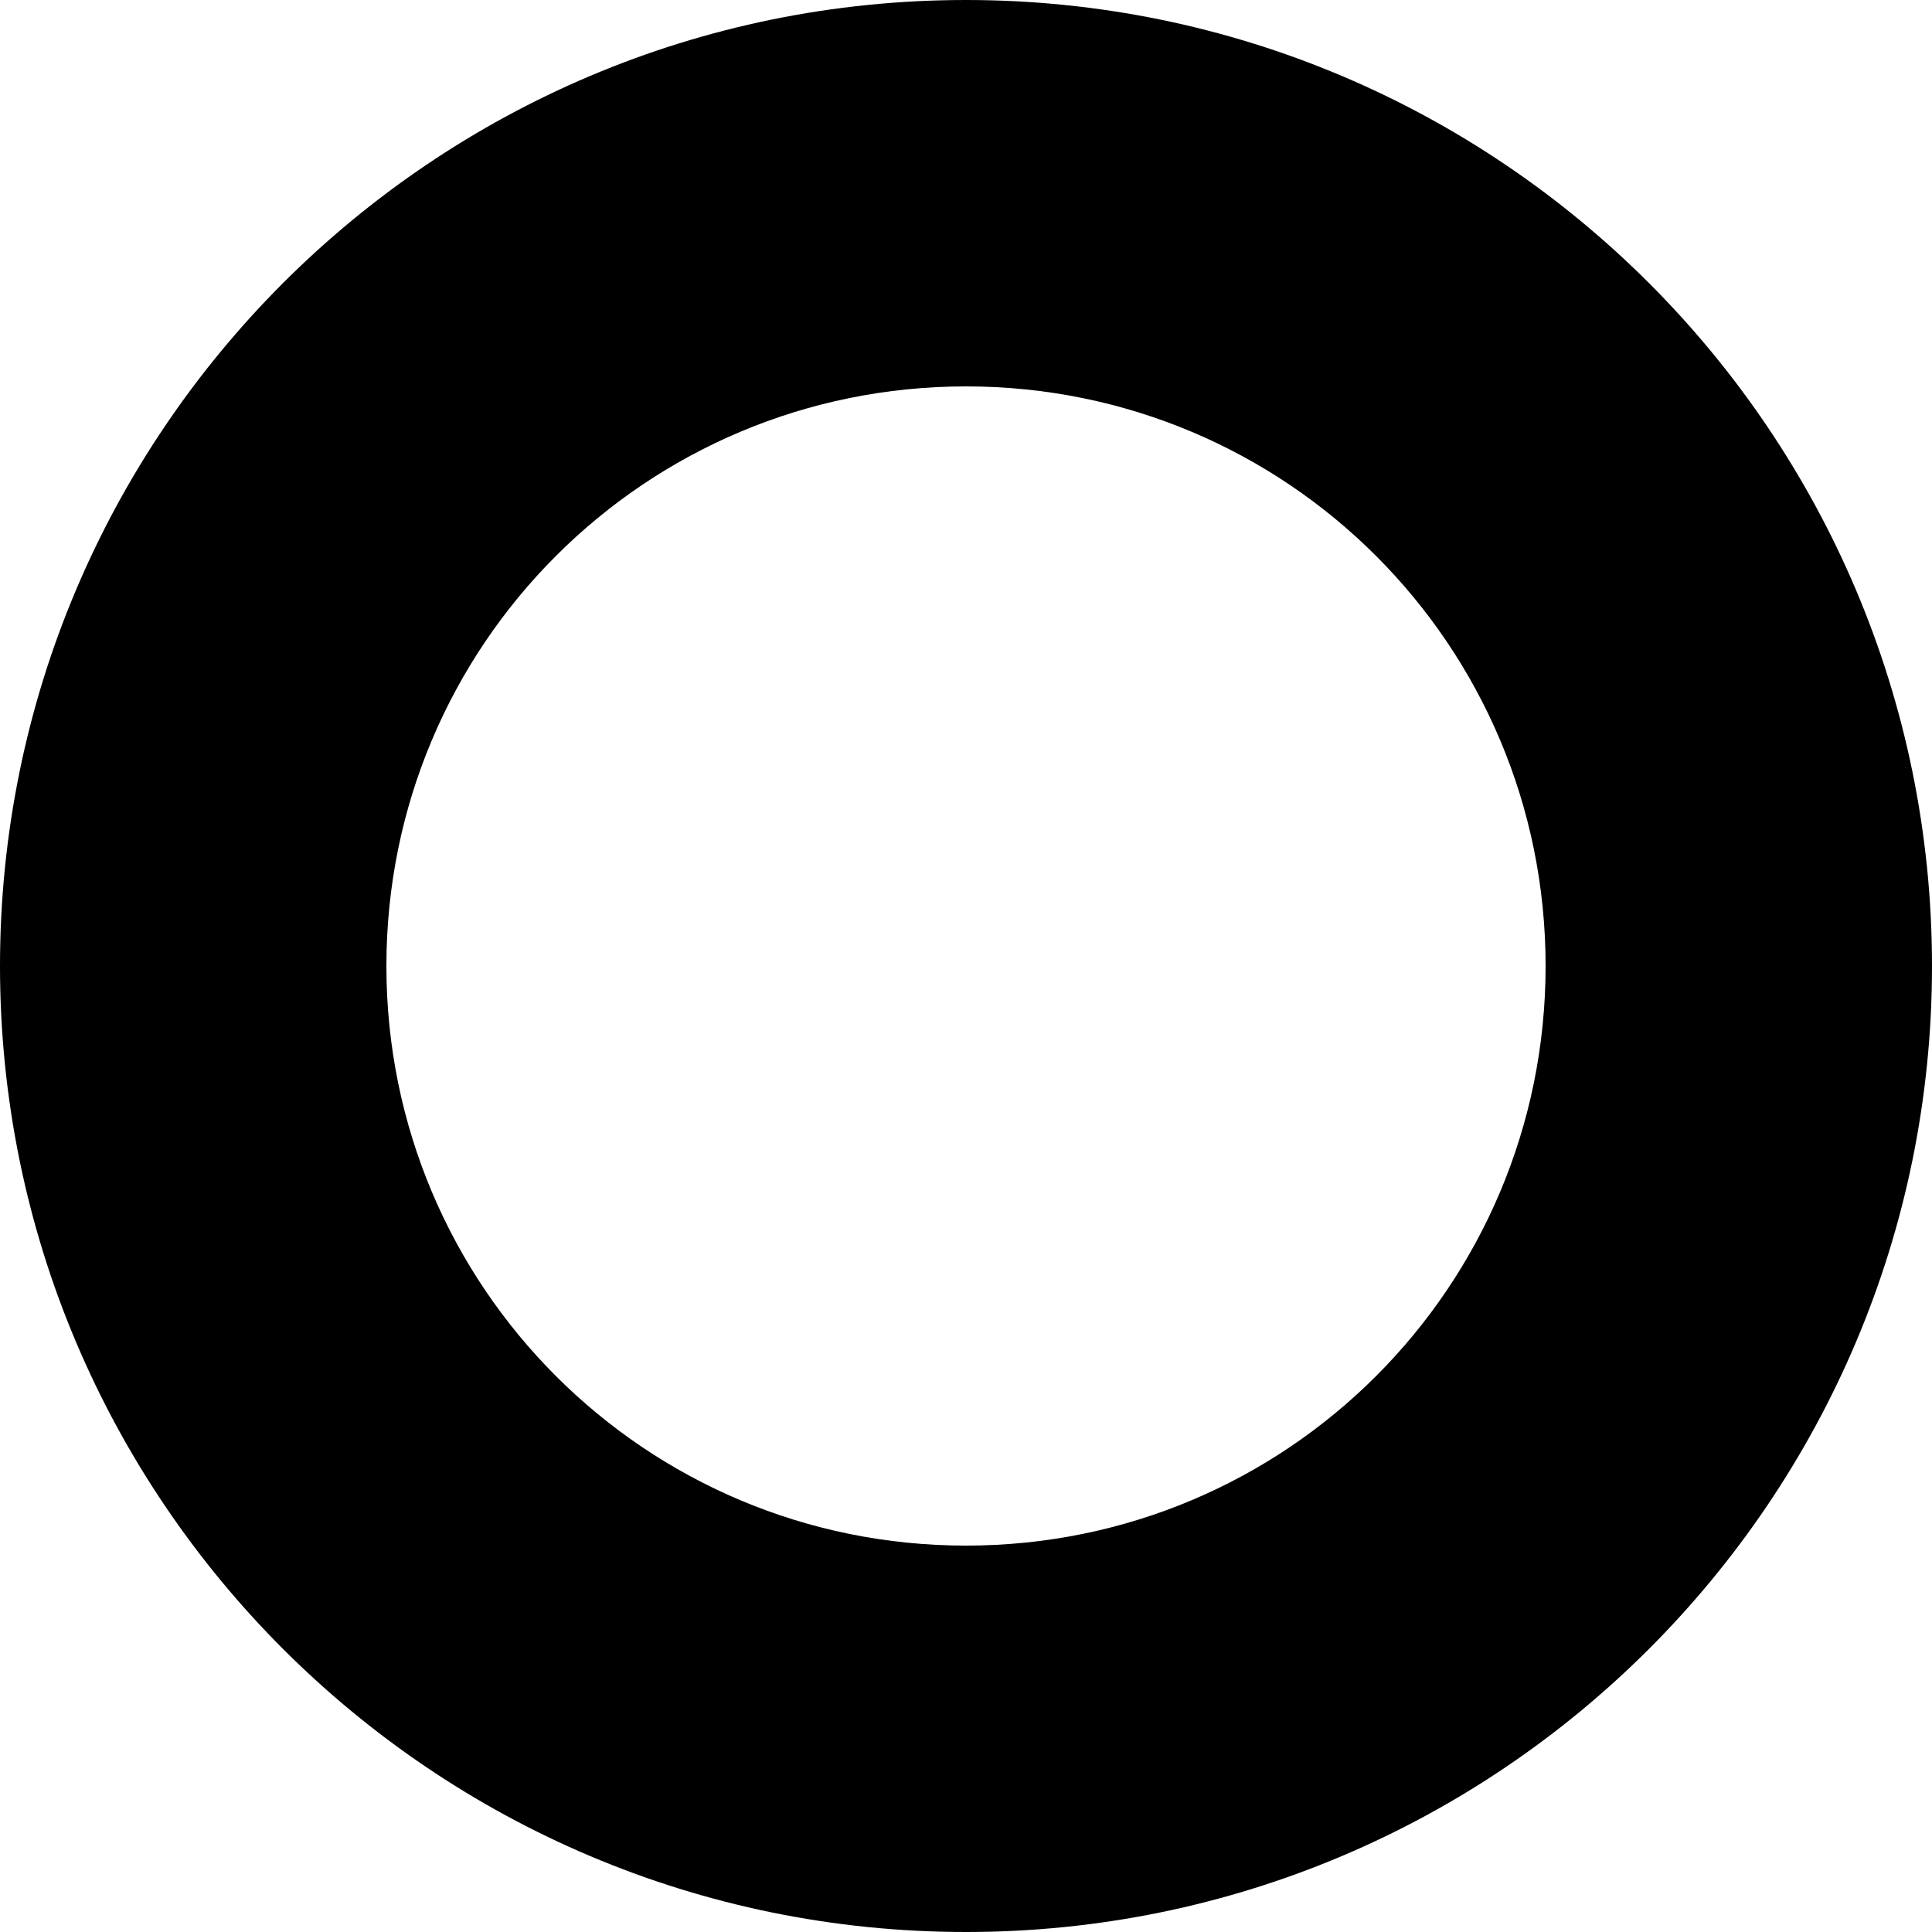
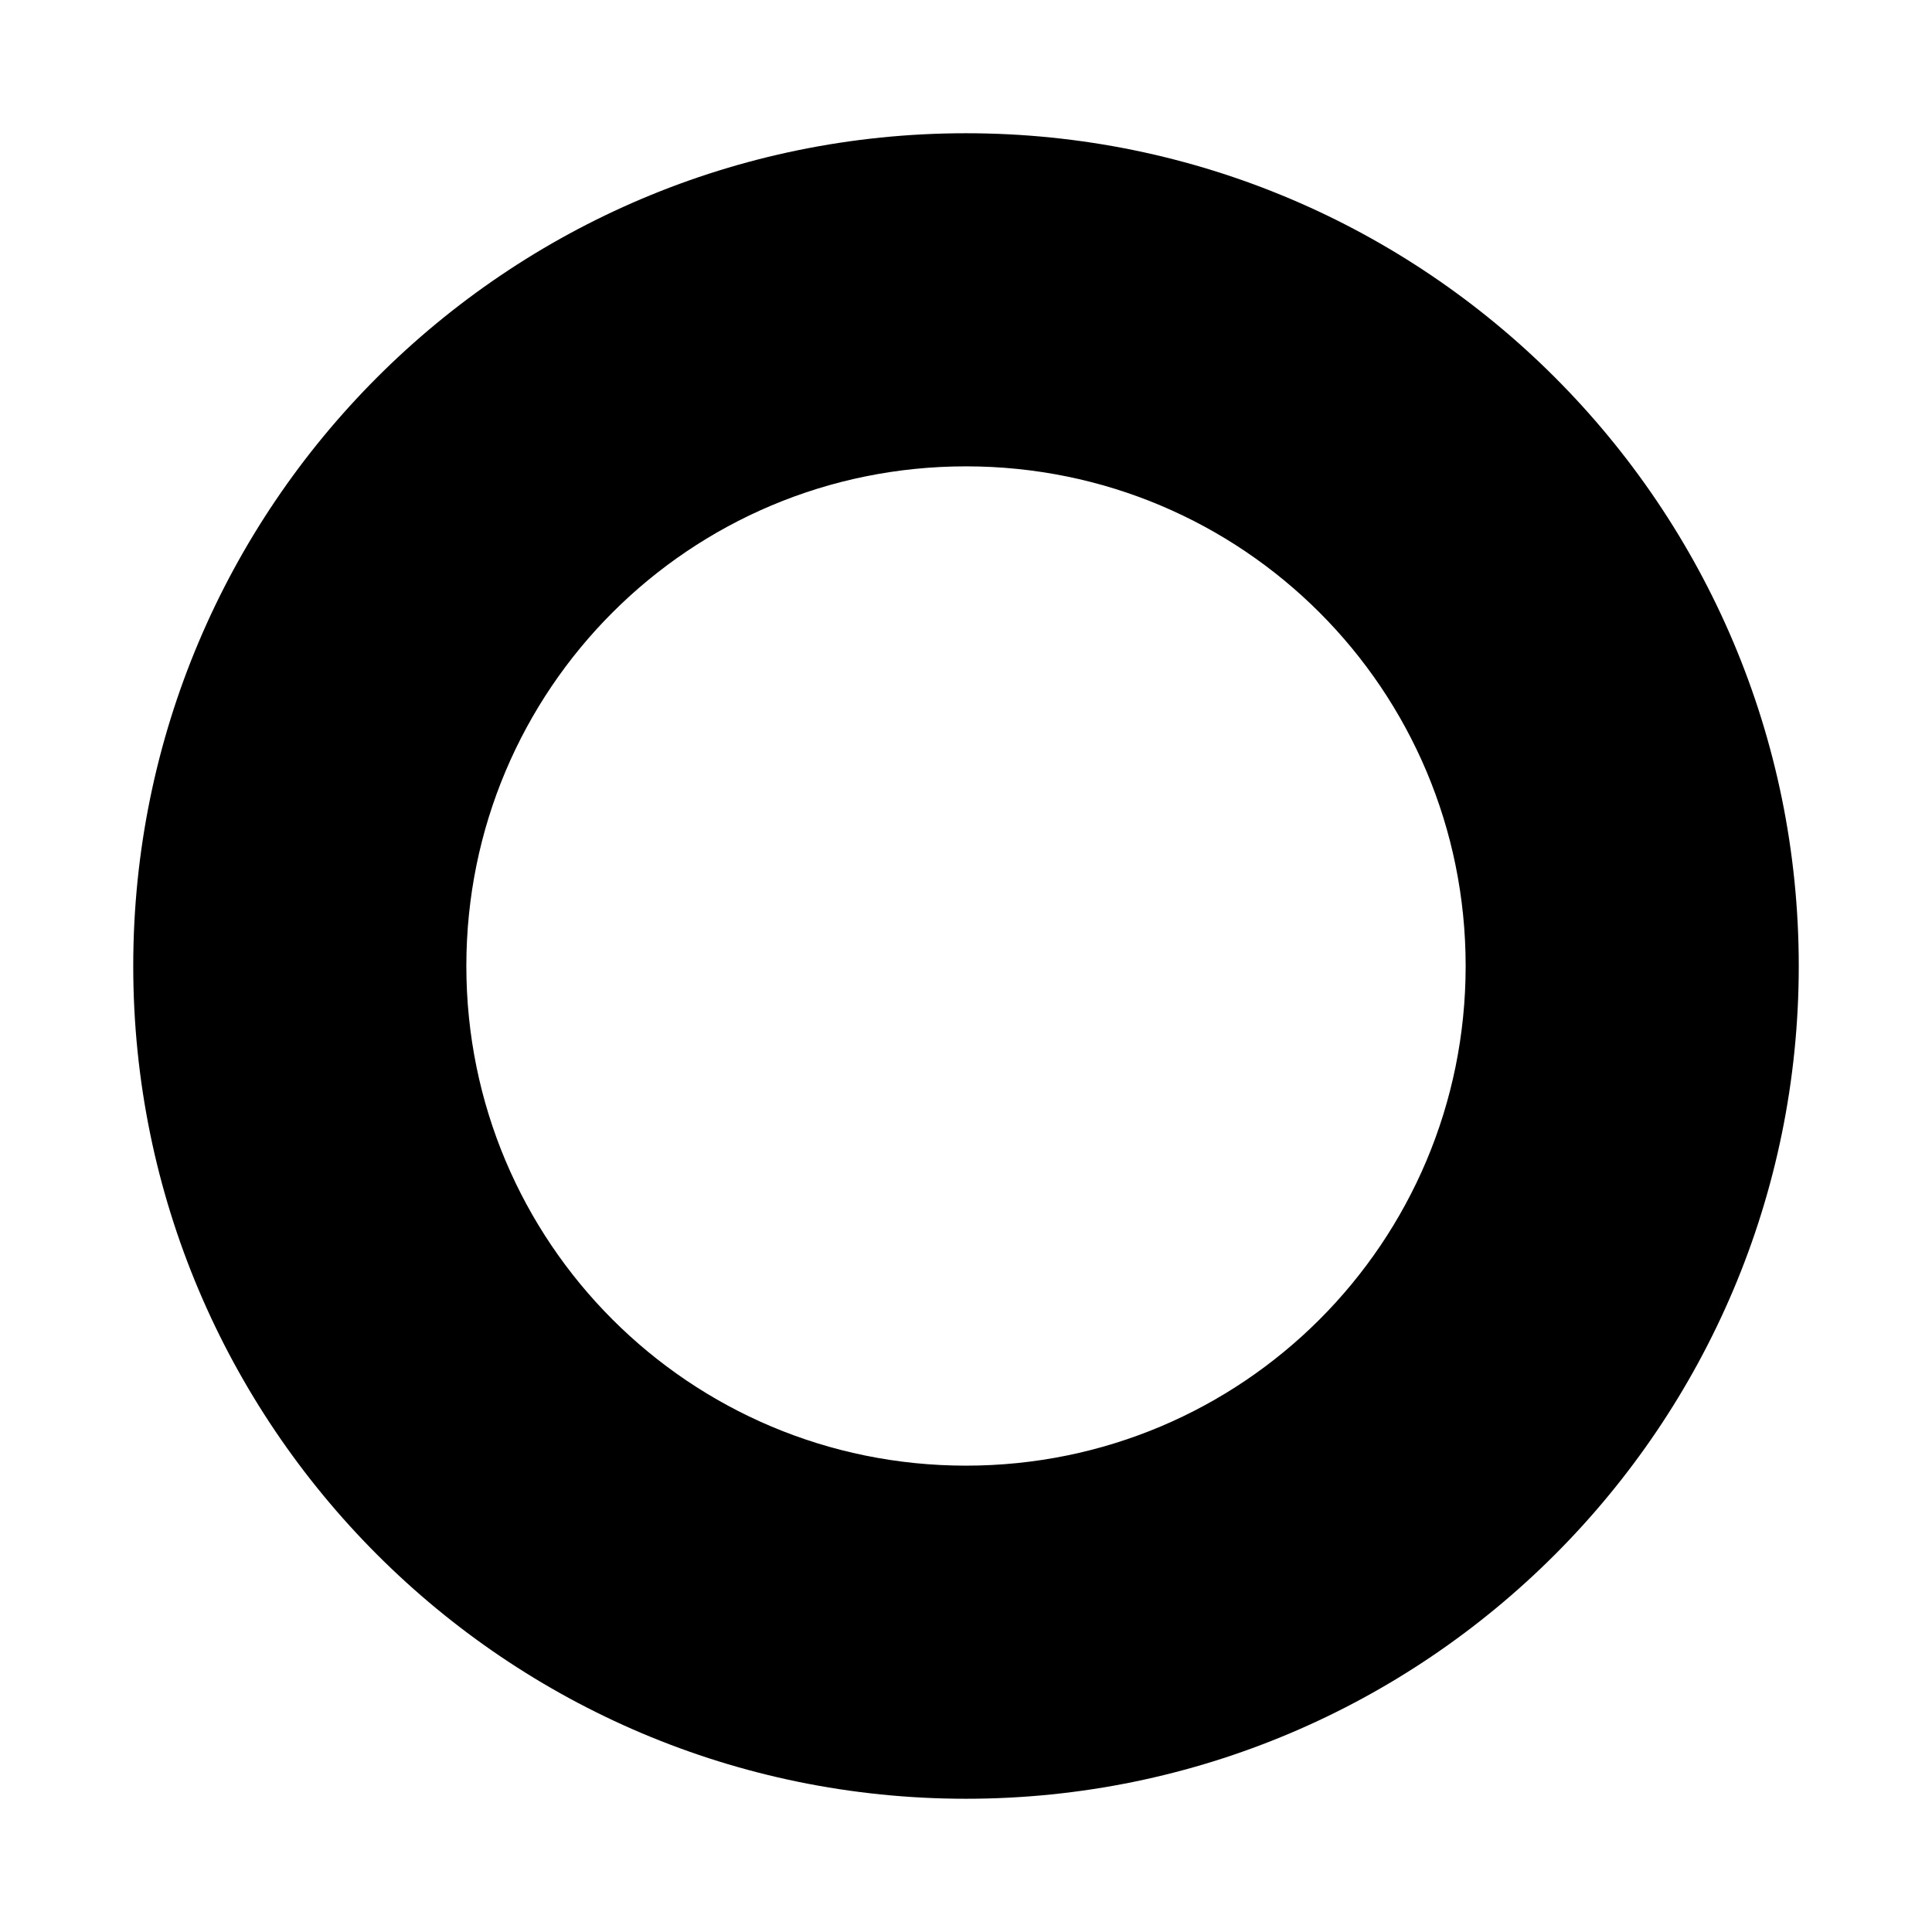
- <svg xmlns="http://www.w3.org/2000/svg" viewBox="0 0 100 100">
+ <svg xmlns="http://www.w3.org/2000/svg" viewBox="-8 -8 116 116">
  <path d="M50,0C22.4,0,0,22.4,0,50s22.4,50,50,50s50-22.4,50-50S77.6,0,50,0z M50,80c-16.6,0-30-13.4-30-30 s13.4-30,30-30s30,13.4,30,30S66.6,80,50,80z" />
</svg>
